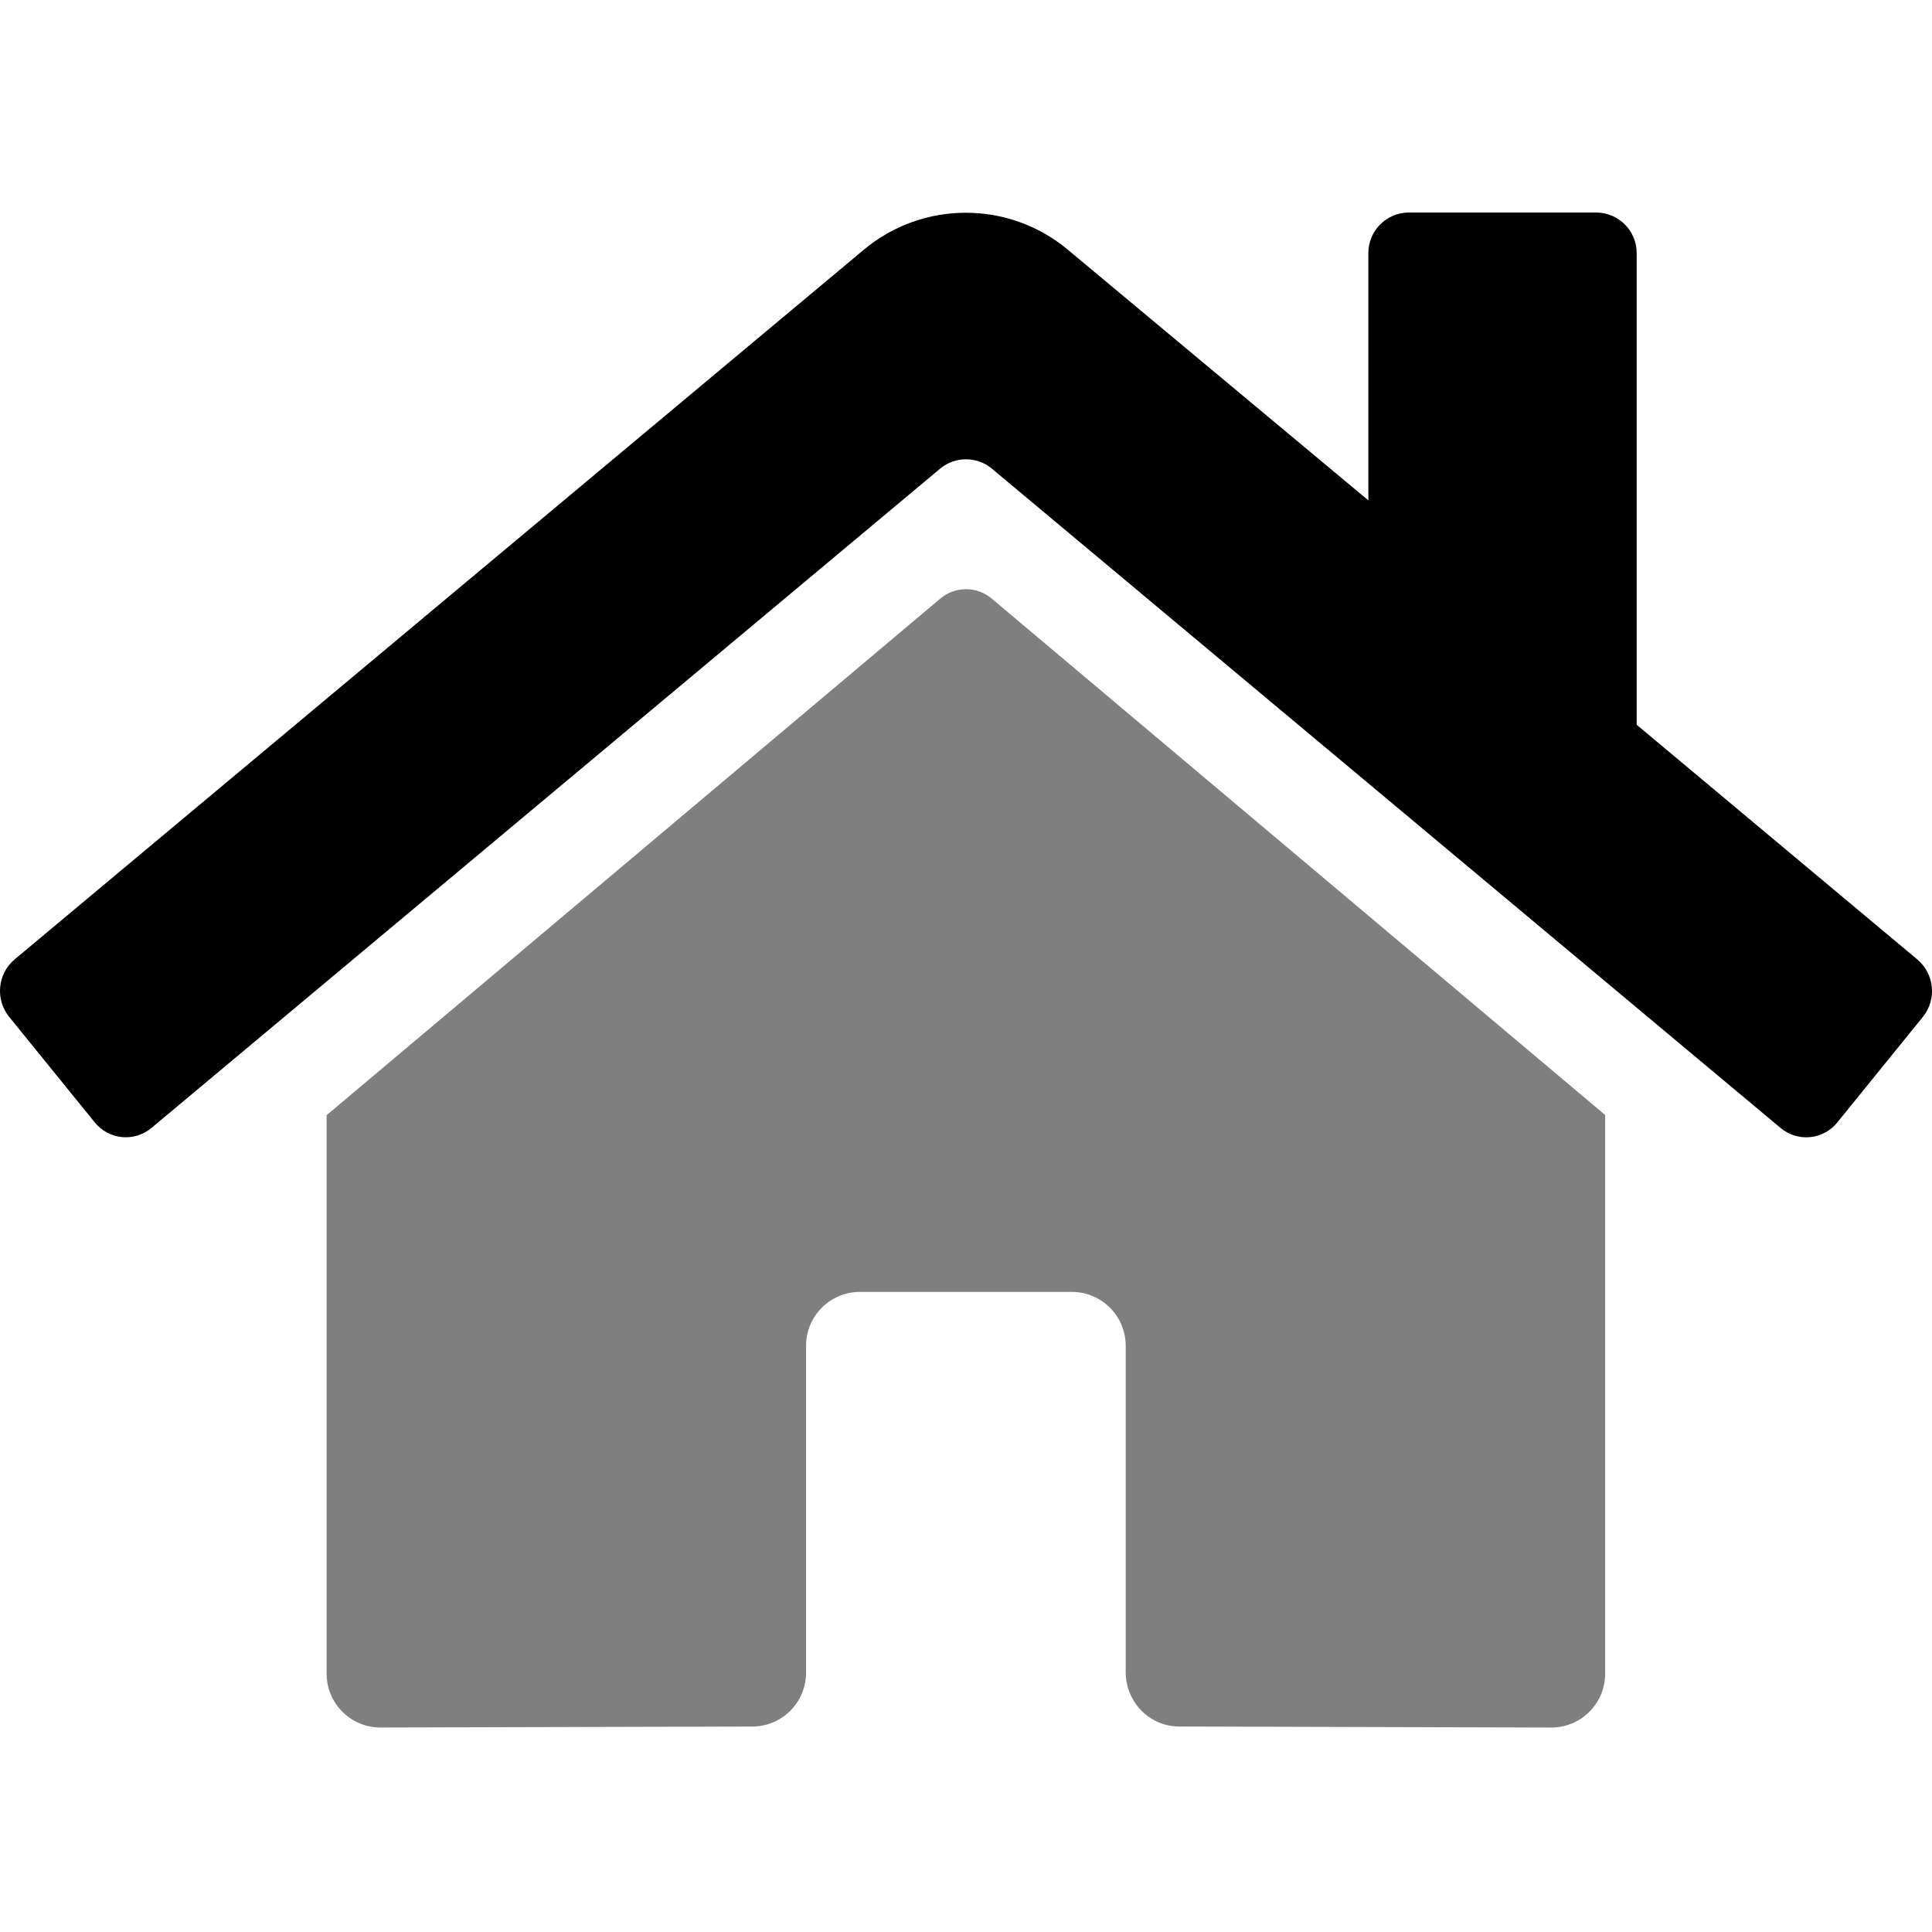
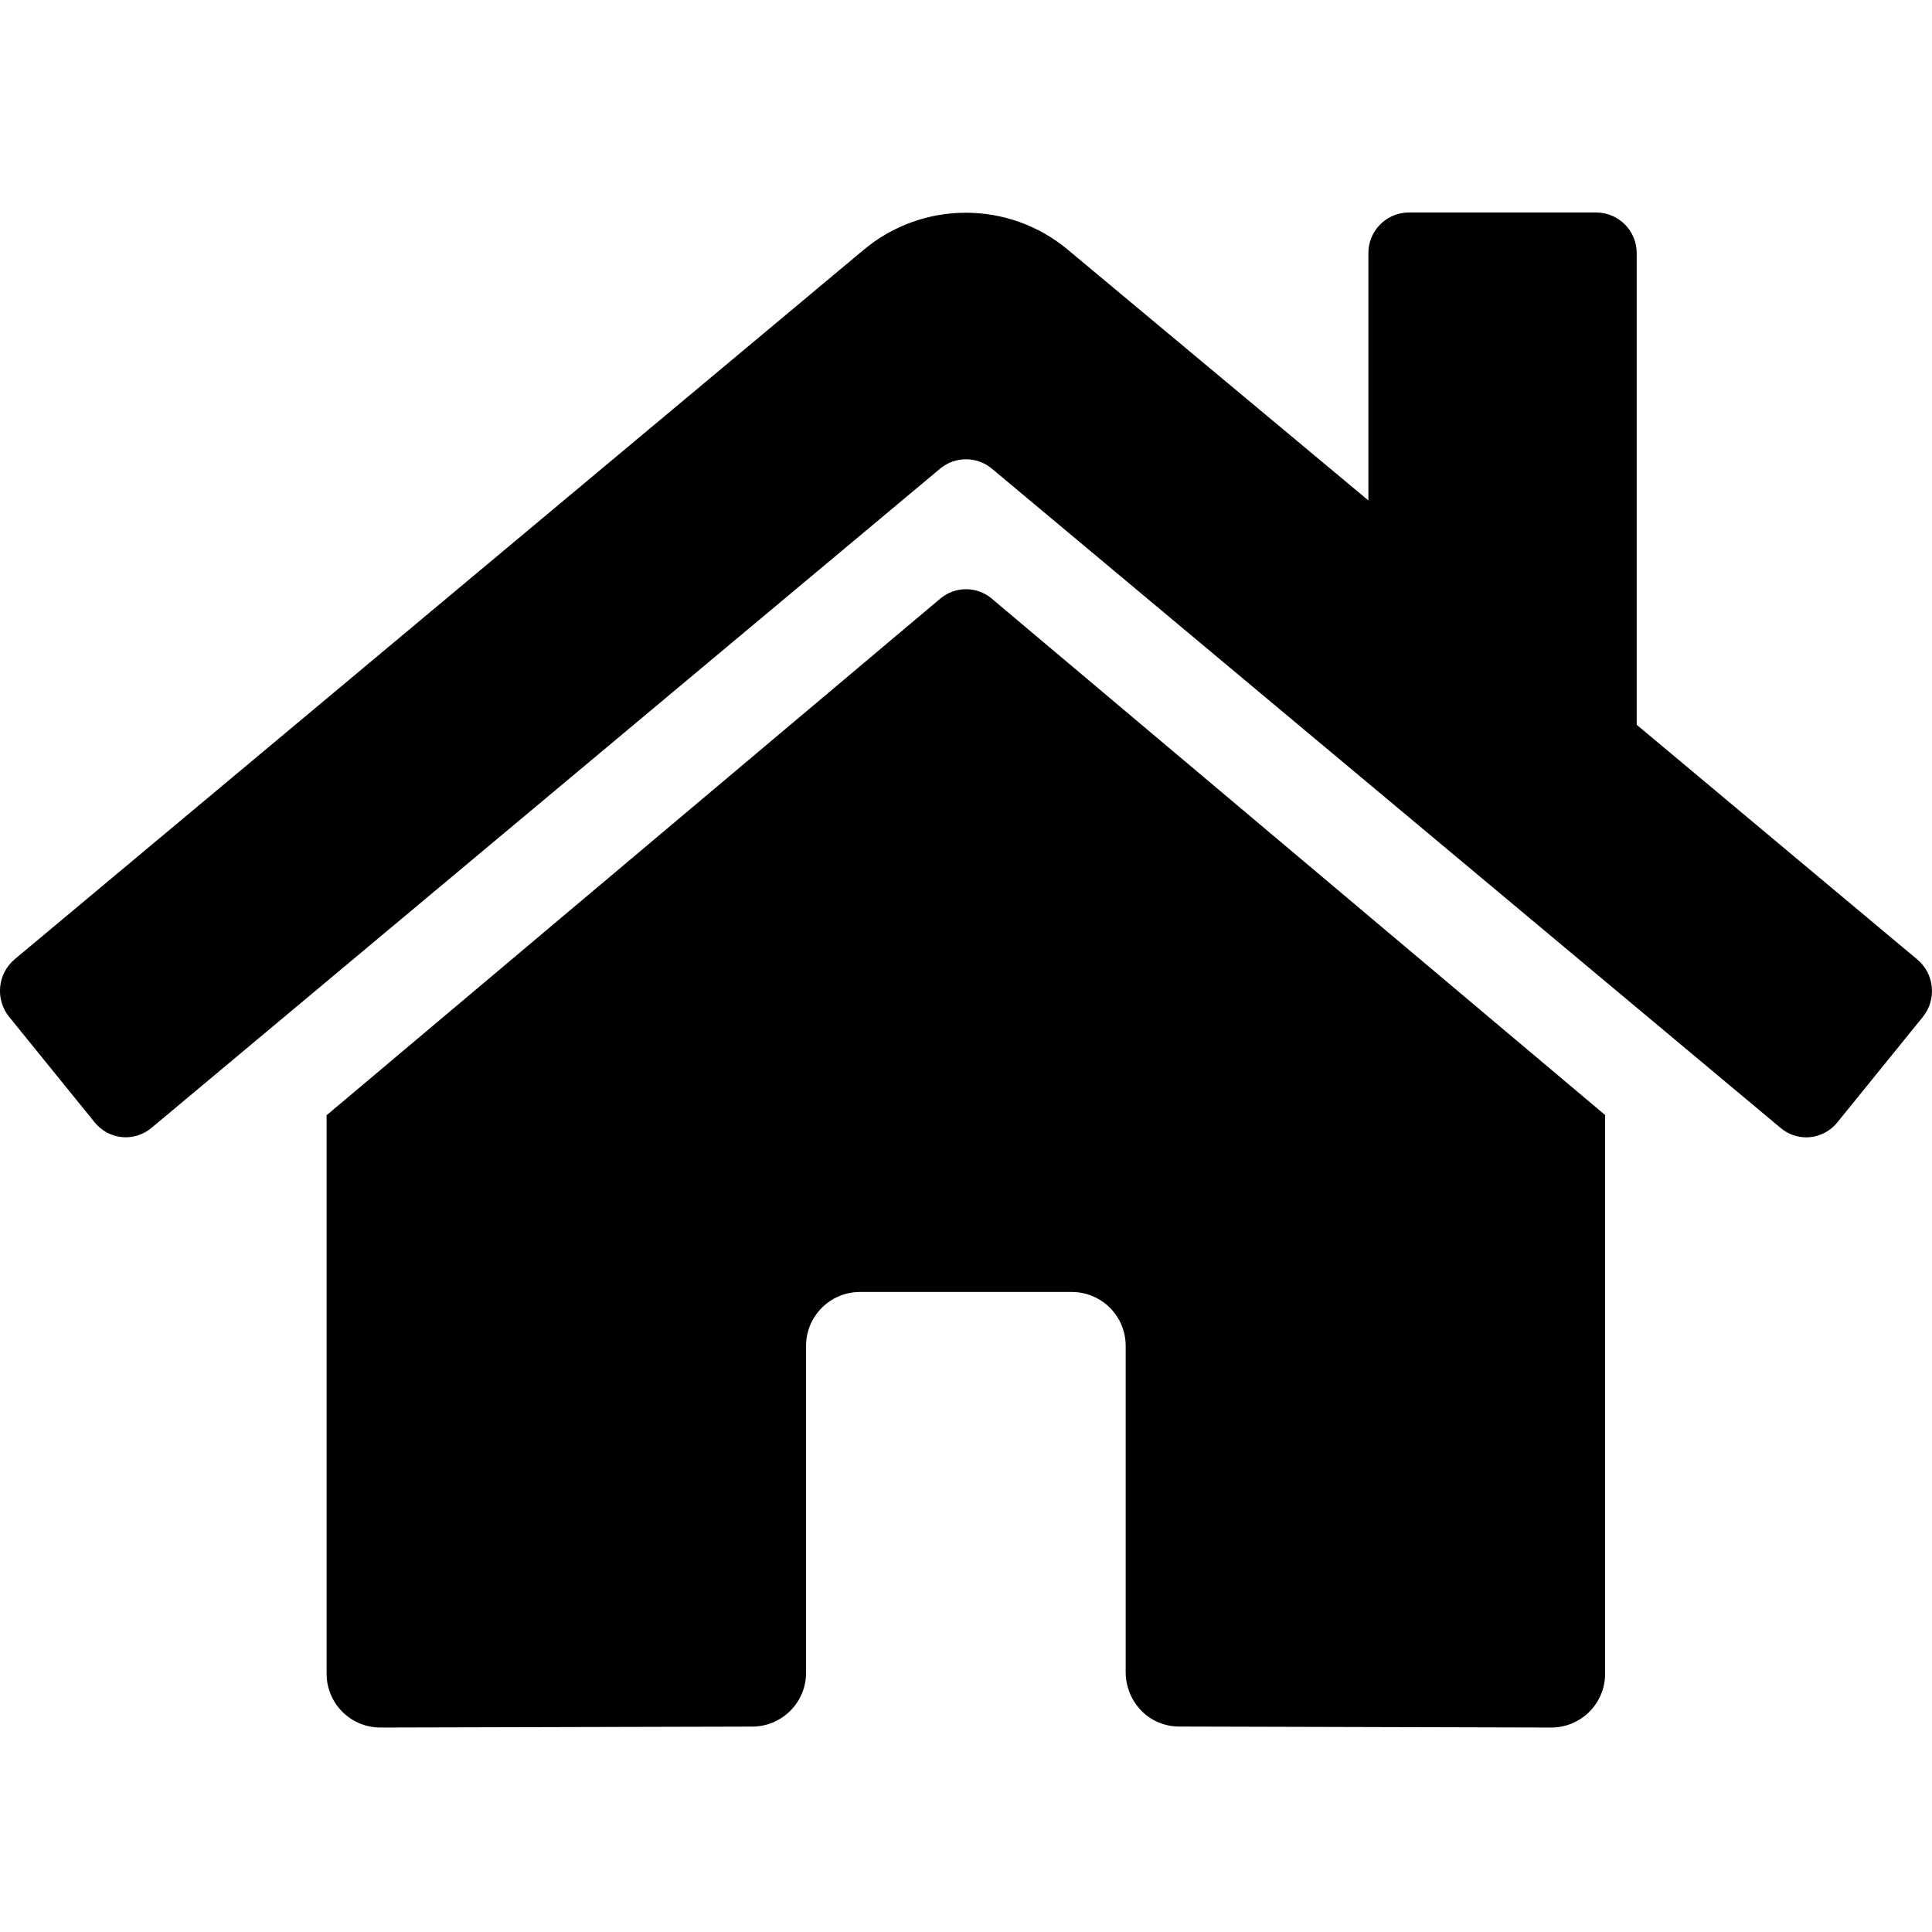
<svg xmlns="http://www.w3.org/2000/svg" width="100" height="100" viewBox="0 0 100 100">
  <defs>
    <clipPath id="b">
      <rect width="100" height="100" />
    </clipPath>
  </defs>
  <g id="a" clip-path="url(#b)">
-     <path d="M137.361,201.541V184.7a2.788,2.788,0,0,0-2.757-2.818h-11.03a2.788,2.788,0,0,0-2.757,2.818v16.86a2.789,2.789,0,0,1-2.744,2.818l-19.315.051A2.788,2.788,0,0,1,96,201.614V172.735l31.777-26.749a2.066,2.066,0,0,1,2.637,0l31.763,26.738v28.889a2.788,2.788,0,0,1-2.757,2.818l-19.3-.055a2.728,2.728,0,0,1-1.956-.832A2.851,2.851,0,0,1,137.361,201.541Z" transform="translate(-79.095 -115.013)" opacity="0.5" />
-     <path d="M99.561,73.634l-4.427,5.461a2.063,2.063,0,0,1-2.934.291L51.362,45.248a2.093,2.093,0,0,0-2.656,0L7.87,79.385a2.063,2.063,0,0,1-2.932-.291L.51,73.634a2.135,2.135,0,0,1,.28-2.975L44.73,33.938a8.24,8.24,0,0,1,10.59,0L70.86,46.9V34.114A2.1,2.1,0,0,1,72.943,32h9.722a2.1,2.1,0,0,1,2.083,2.114v24.4L99.263,70.652a2.135,2.135,0,0,1,.3,2.982Z" transform="translate(-0.034 -21)" />
+     <path d="M-3705.978-16200.635a2.733,2.733,0,0,1-1.957-.83,2.87,2.87,0,0,1-.8-2.006v-16.837a2.789,2.789,0,0,0-2.758-2.819h-11.027a2.789,2.789,0,0,0-2.758,2.819v16.857a2.789,2.789,0,0,1-2.746,2.819l-19.313.049a2.785,2.785,0,0,1-2.758-2.814v-28.878l31.778-26.753a2.066,2.066,0,0,1,2.635,0l31.762,26.741v28.89a2.785,2.785,0,0,1-2.758,2.814Zm31.145-30.981-40.84-34.136a2.092,2.092,0,0,0-2.656,0l-40.836,34.136a2.063,2.063,0,0,1-2.934-.29l-4.425-5.459a2.14,2.14,0,0,1,.278-2.979l43.941-36.718a8.238,8.238,0,0,1,10.59,0l15.542,12.964v-12.788a2.1,2.1,0,0,1,2.084-2.116h9.72a2.1,2.1,0,0,1,2.084,2.116v24.4l14.512,12.139a2.1,2.1,0,0,1,.76,1.426,2.122,2.122,0,0,1-.462,1.557l-4.425,5.459a2.075,2.075,0,0,1-1.41.764,1.944,1.944,0,0,1-.2.01A2.054,2.054,0,0,1-3674.833-16231.616Z" transform="translate(3767 16290)" />
  </g>
</svg>
